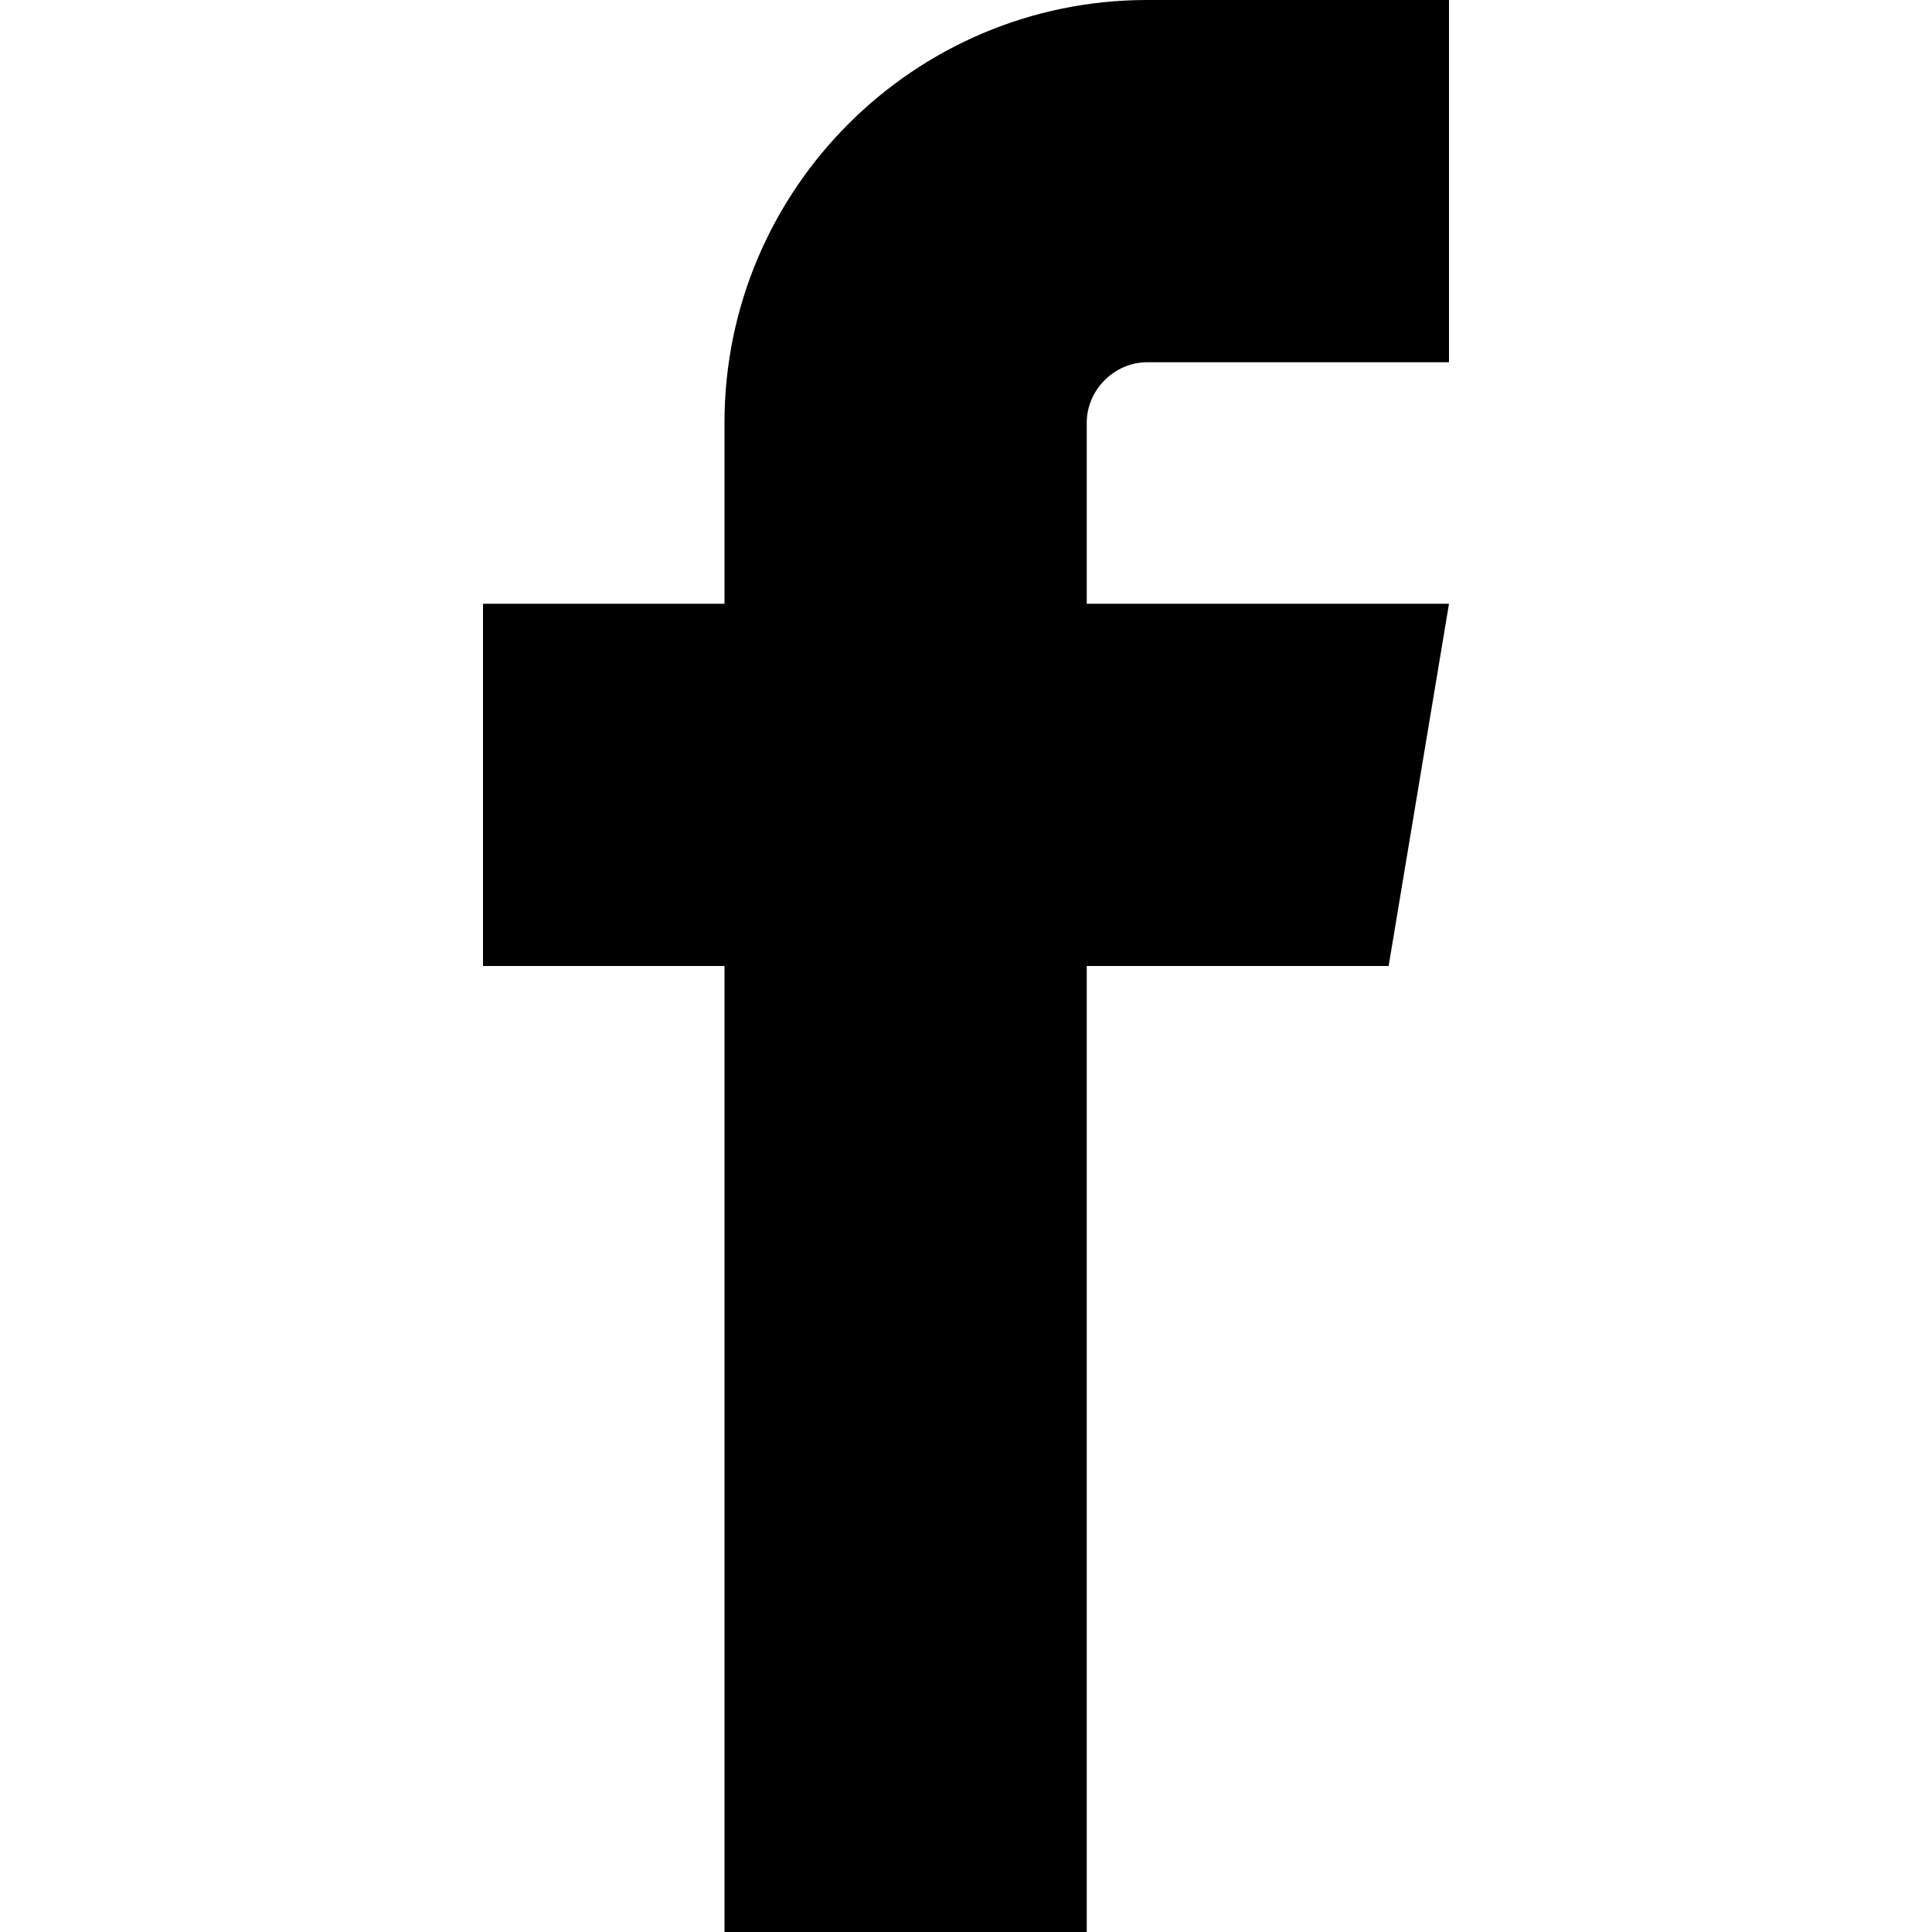
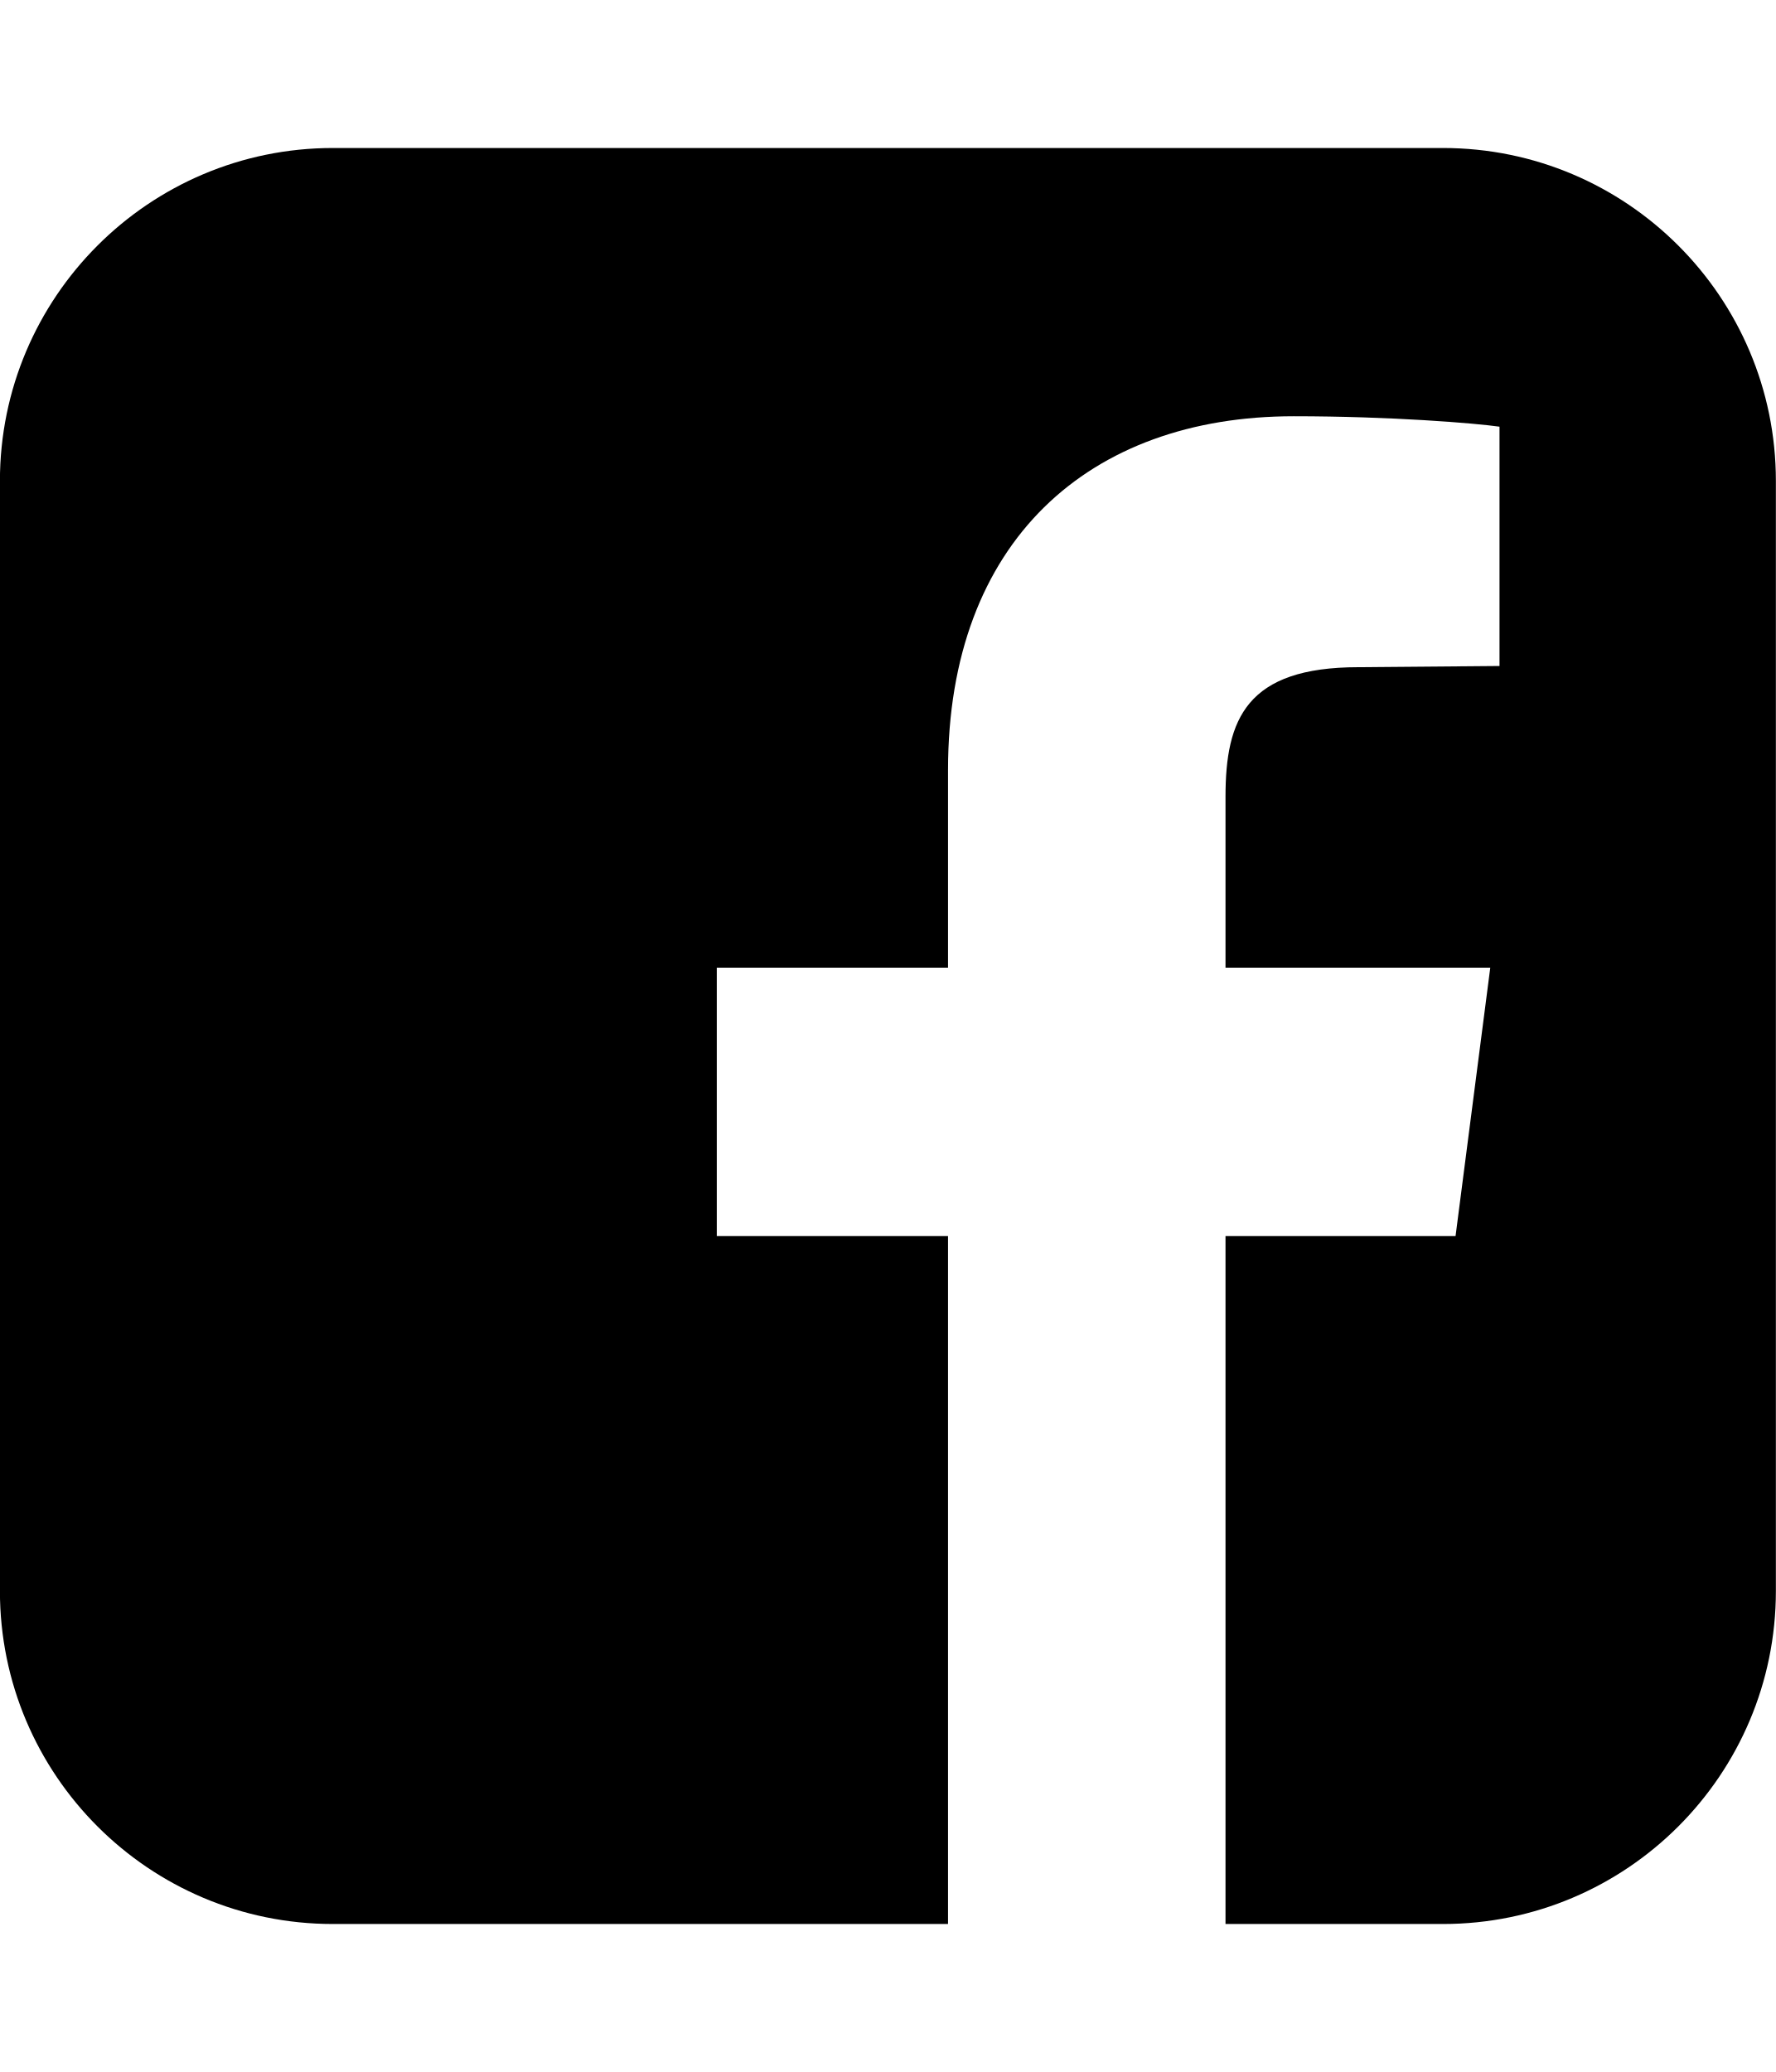
- <svg xmlns="http://www.w3.org/2000/svg" version="1.1" width="16" height="16" viewBox="0 0 16 16">
-   <path d="M9.5 3h2.5v-3h-2.5c-1.93 0-3.5 1.57-3.5 3.5v1.5h-2v3h2v8h3v-8h2.5l0.5-3h-3v-1.5c0-0.271 0.229-0.5 0.5-0.5z" />
+ <svg xmlns="http://www.w3.org/2000/svg" version="1.1" width="24" height="28" viewBox="0 0 24 28">
+   <path d="M19.5 2c2.484 0 4.5 2.016 4.5 4.5v15c0 2.484-2.016 4.5-4.5 4.5h-2.938v-9.297h3.109l0.469-3.625h-3.578v-2.312c0-1.047 0.281-1.75 1.797-1.75l1.906-0.016v-3.234c-0.328-0.047-1.469-0.141-2.781-0.141-2.766 0-4.672 1.687-4.672 4.781v2.672h-3.125v3.625h3.125v9.297h-8.313c-2.484 0-4.5-2.016-4.5-4.5v-15c0-2.484 2.016-4.5 4.5-4.5h15z" />
</svg>
